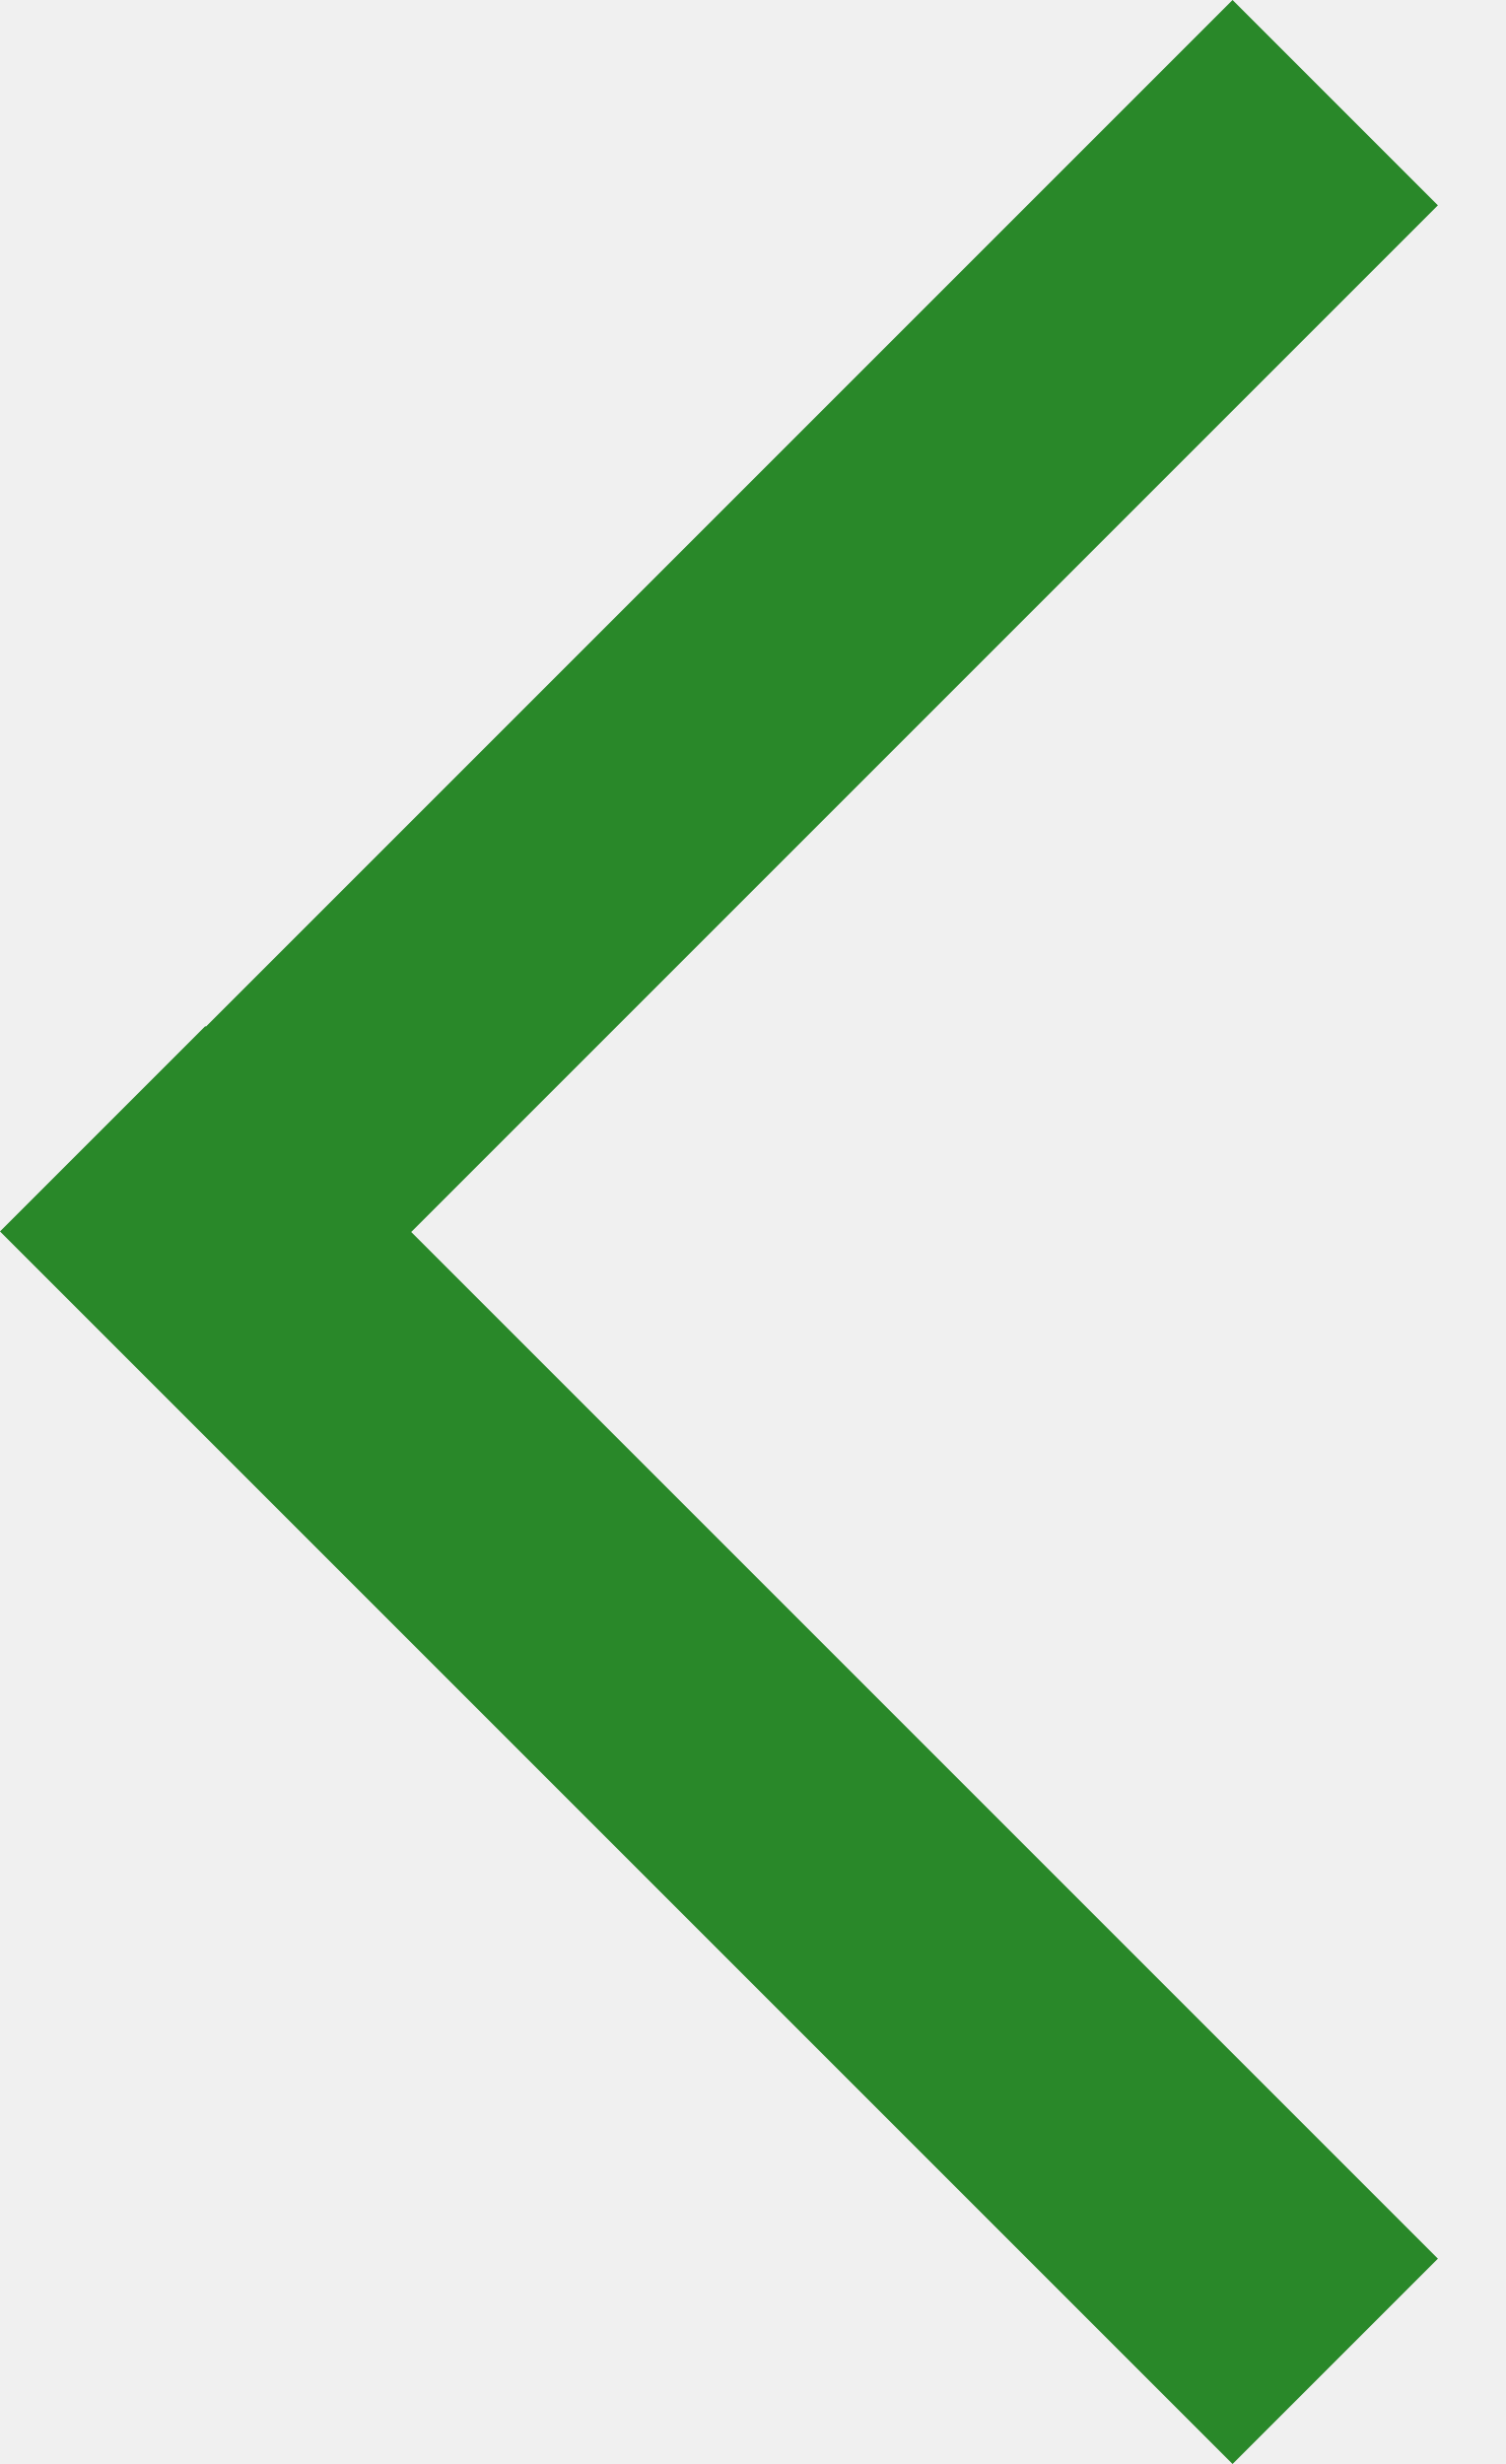
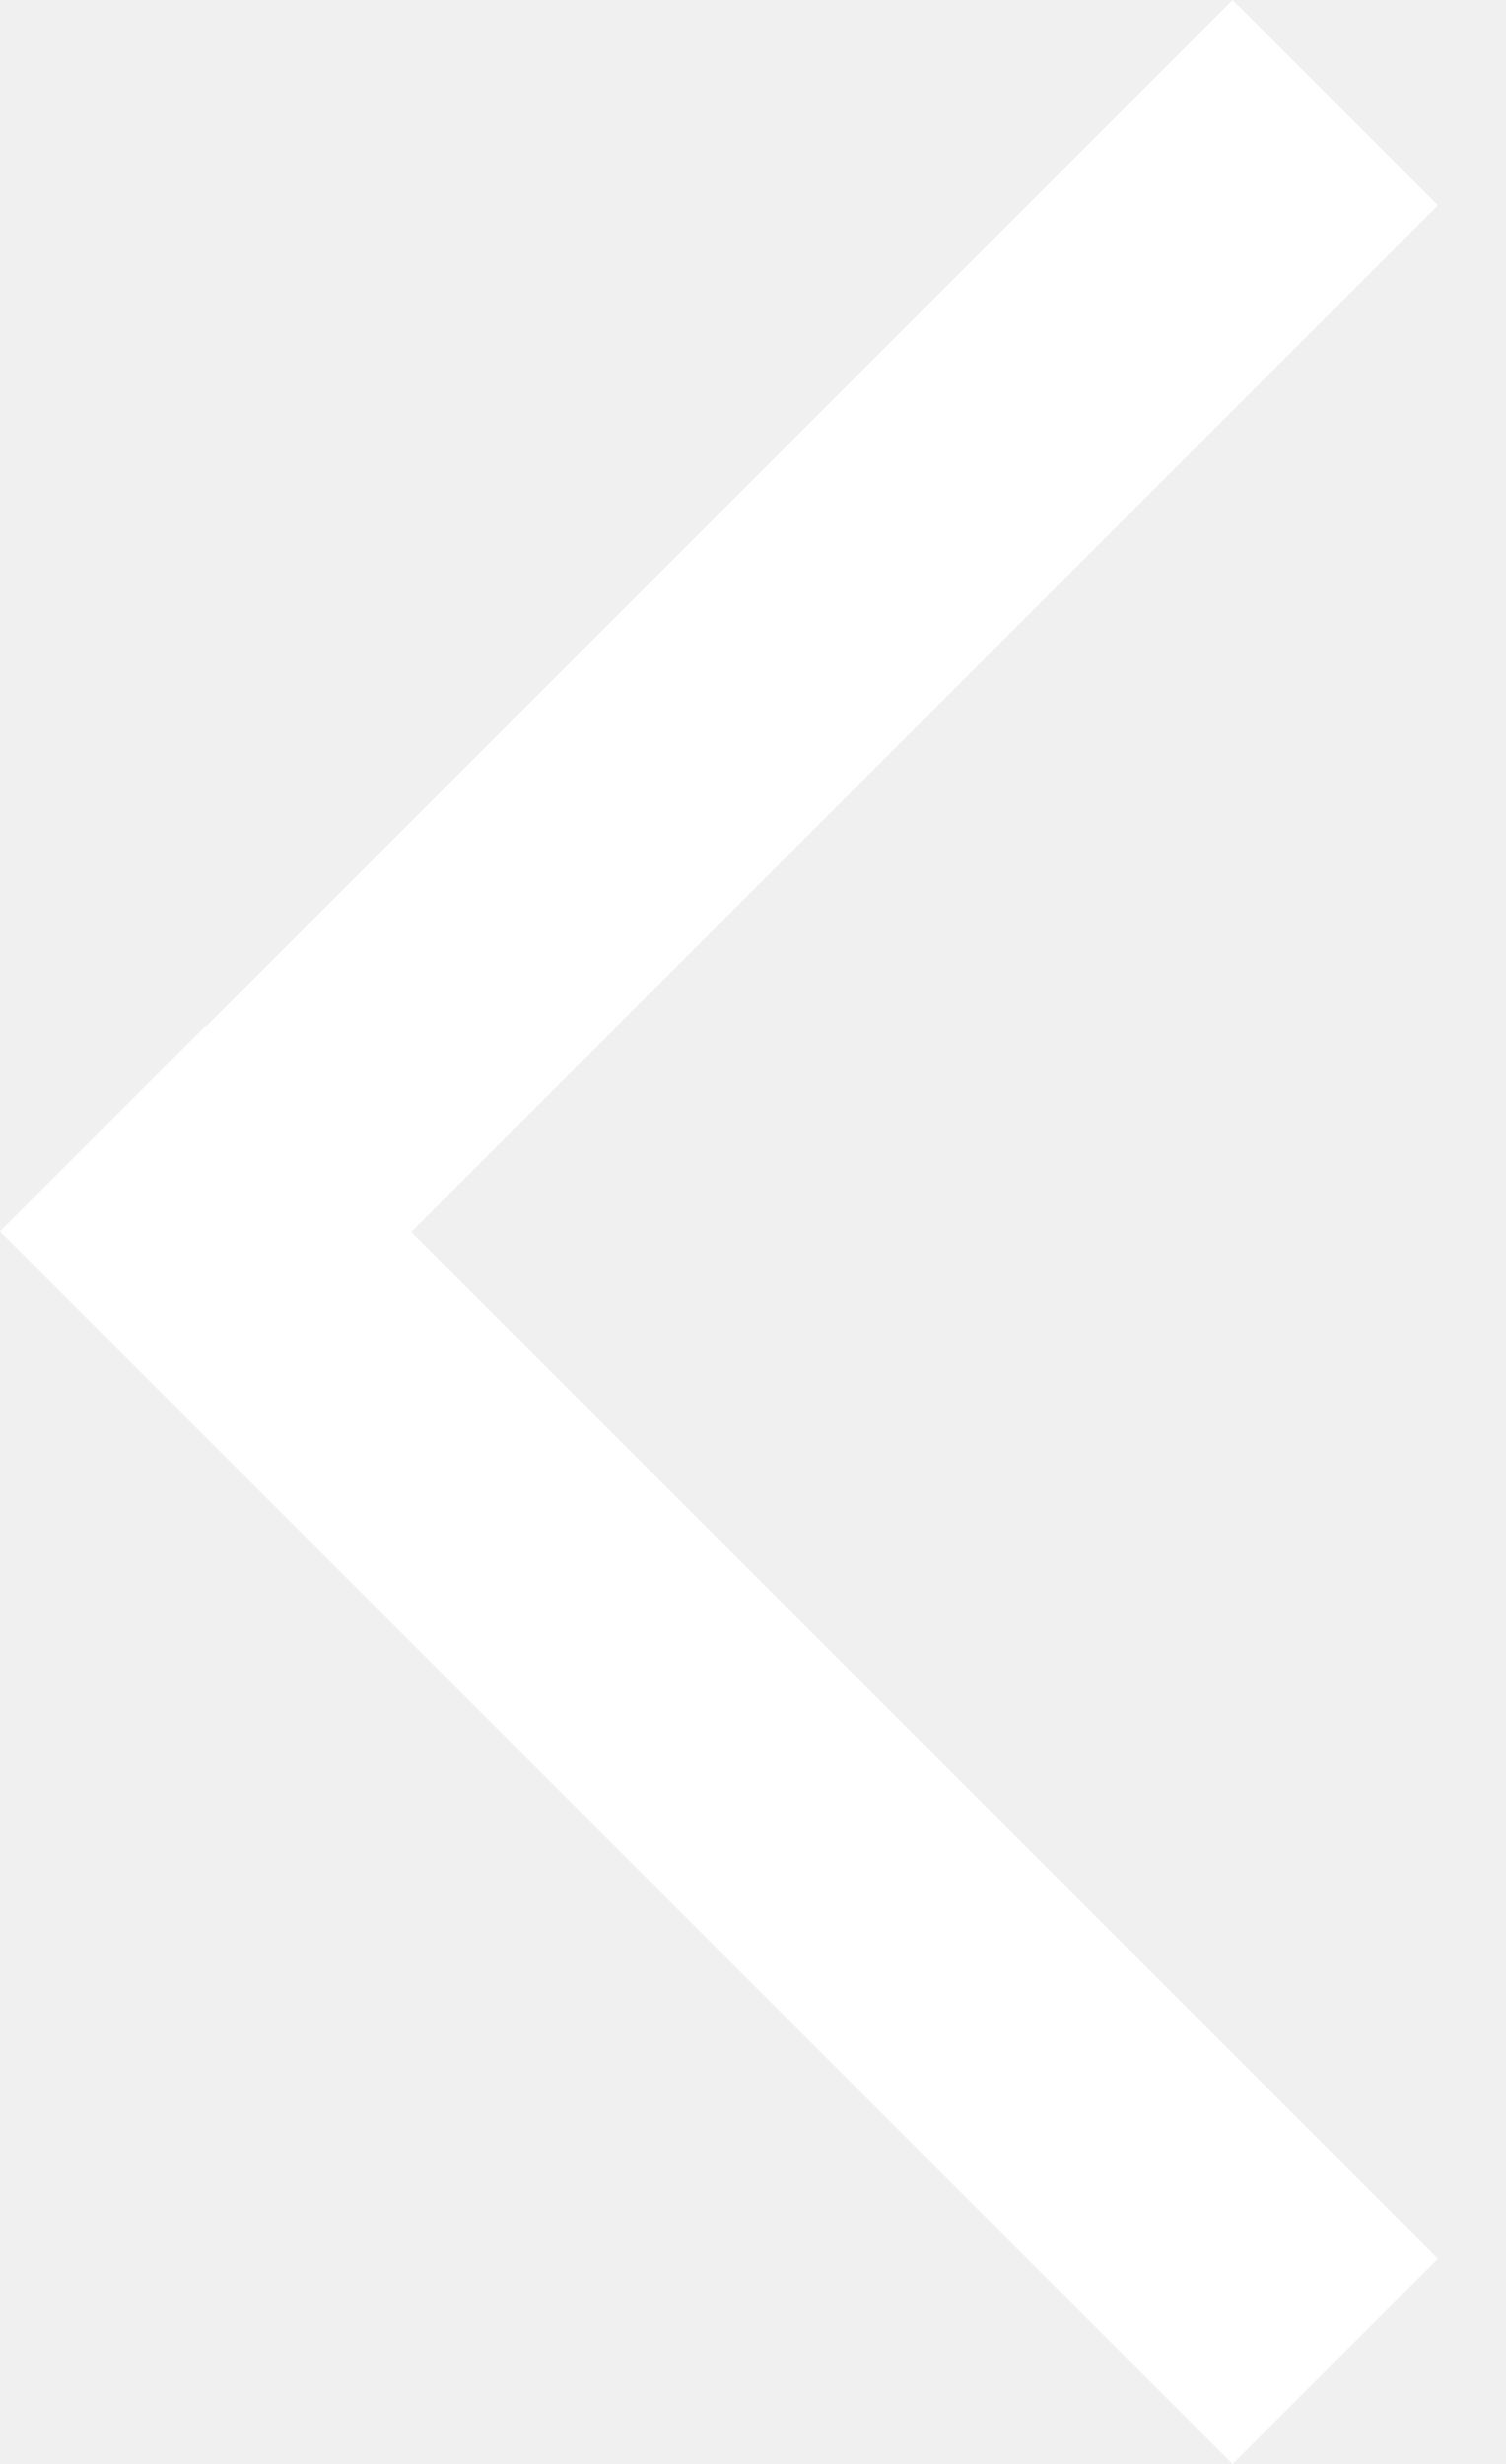
<svg xmlns="http://www.w3.org/2000/svg" width="11" height="18" viewBox="0 0 11 18">
-   <path d="M3.004 9l7.5 7.5-1.5 1.5L0 8.996l1.5-1.5.004.004 7.5-7.5 1.5 1.5-7.5 7.5z" fill="#298829" fill-rule="evenodd" />
+   <path d="M3.004 9l7.5 7.5-1.5 1.5L0 8.996l1.5-1.5.004.004 7.5-7.5 1.5 1.5-7.5 7.5z" fill="#FFF" fill-rule="evenodd" />
</svg>
